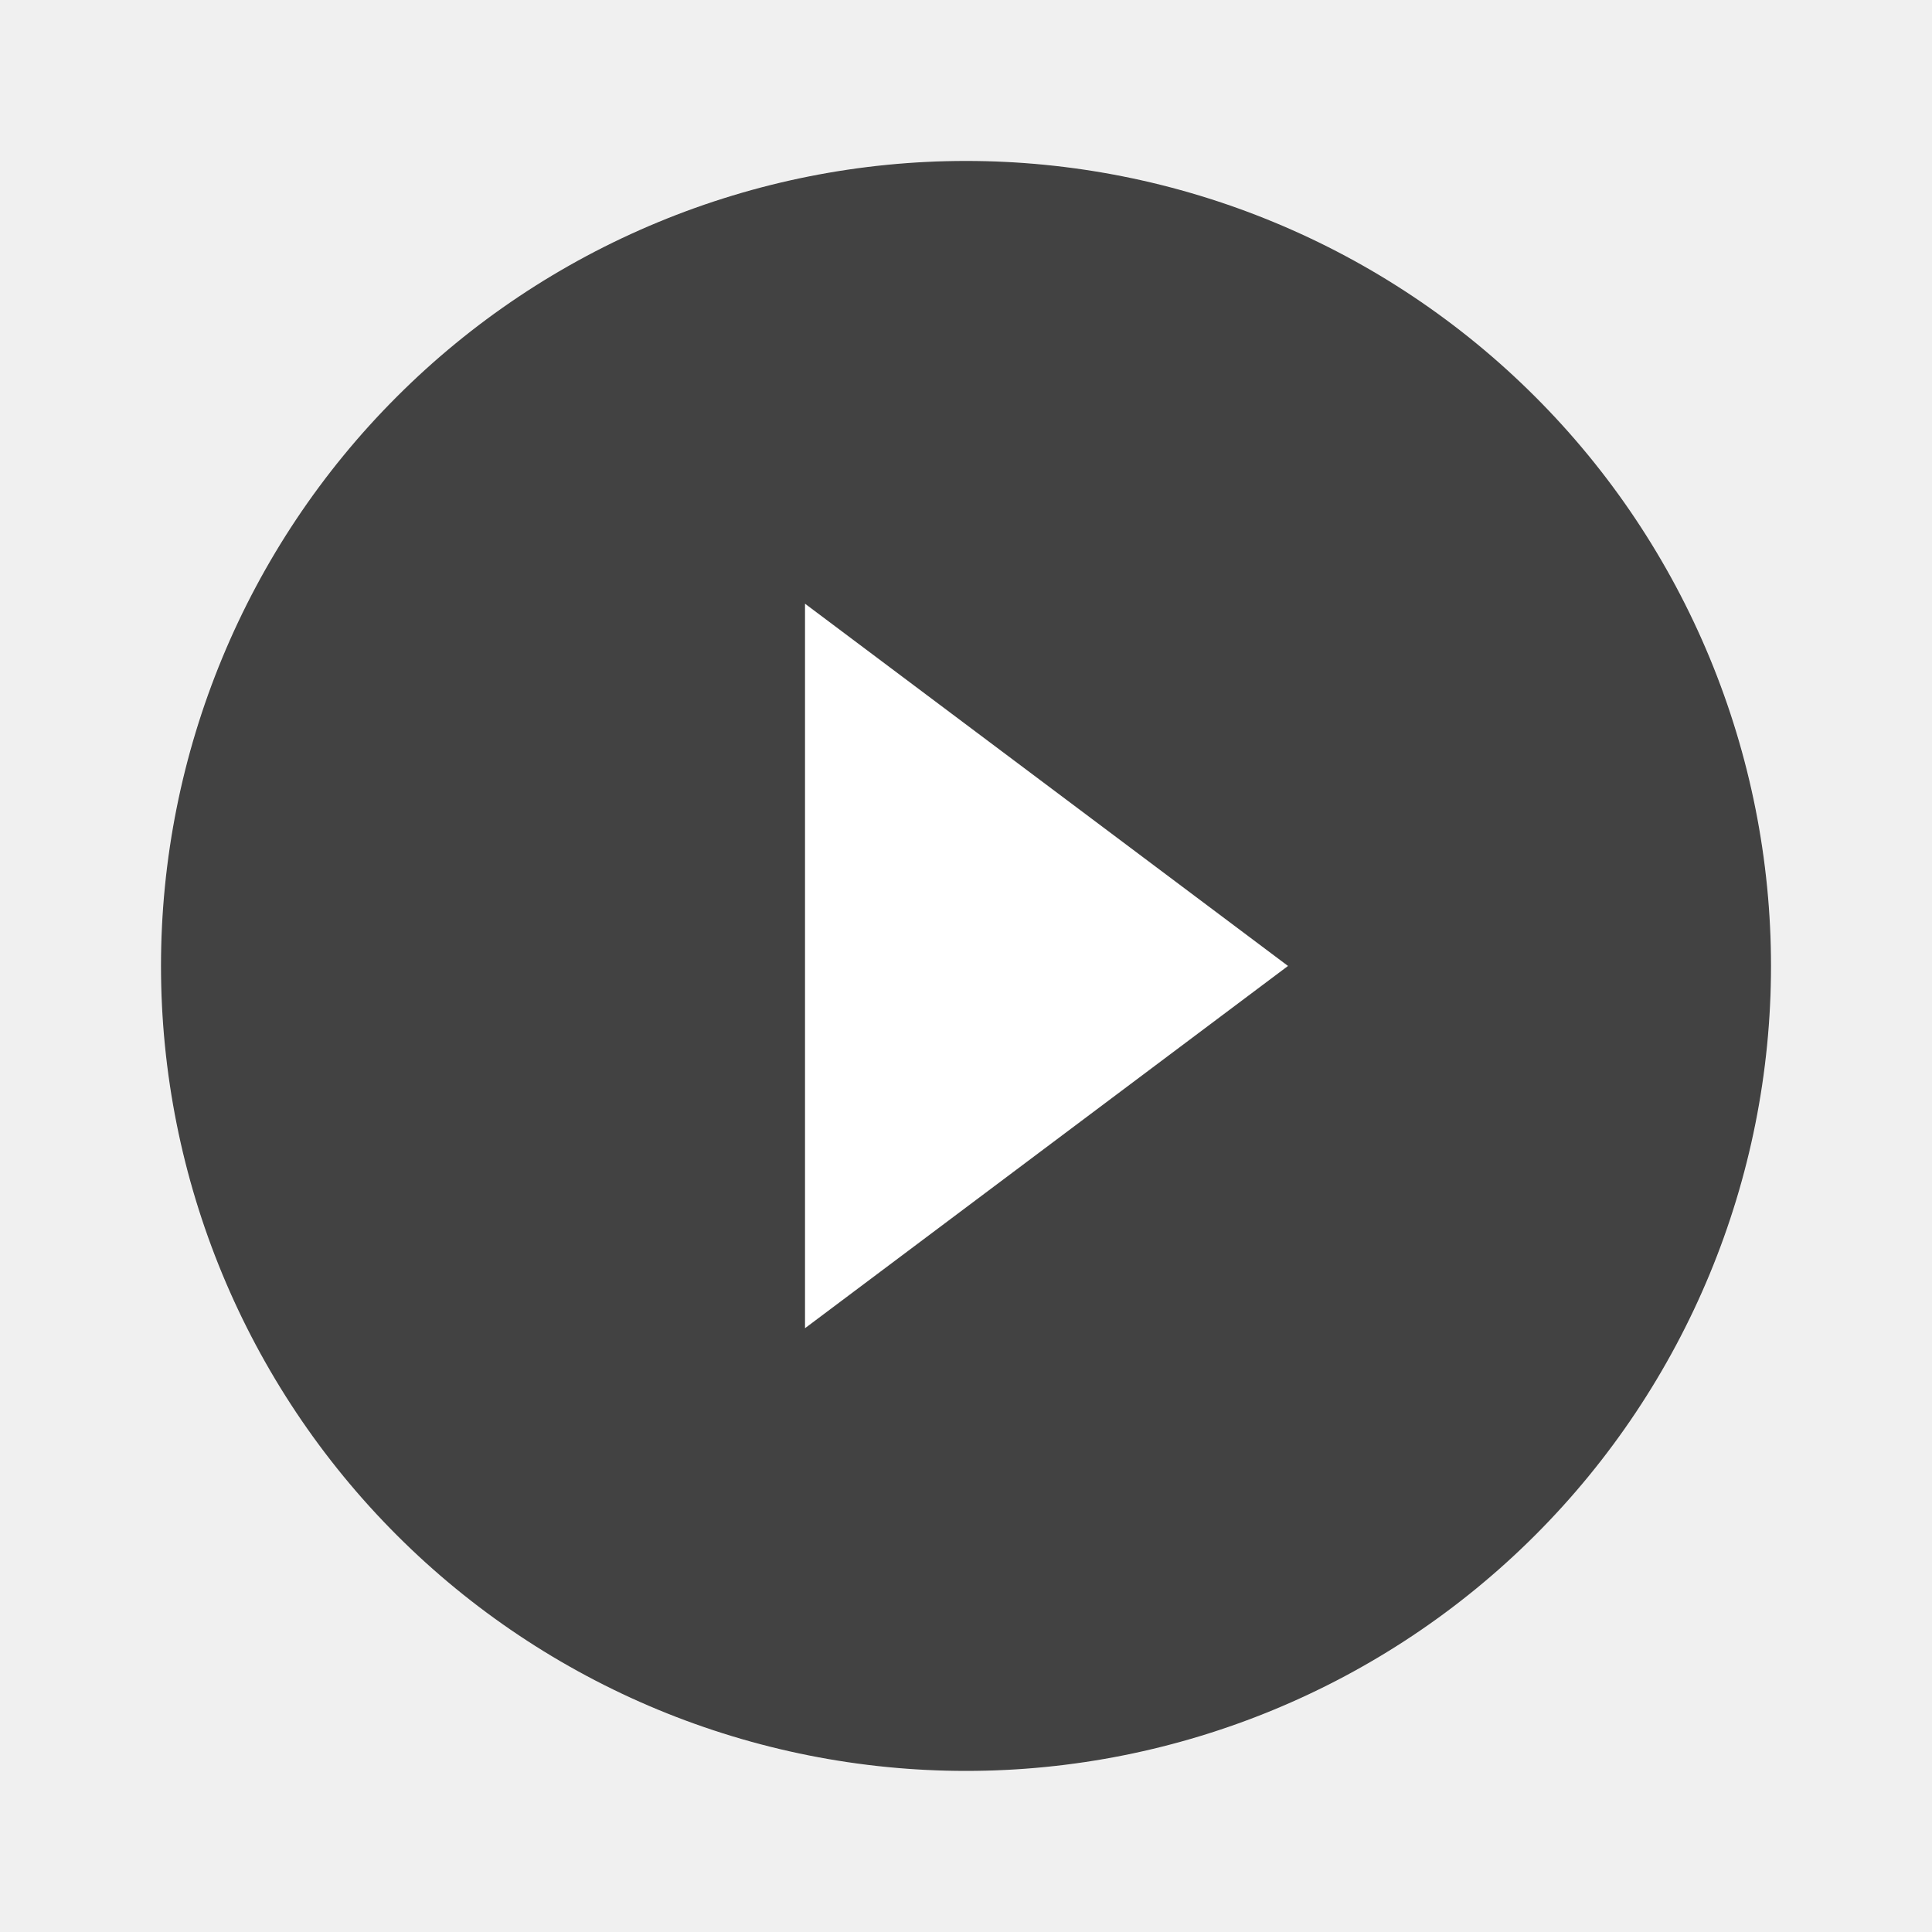
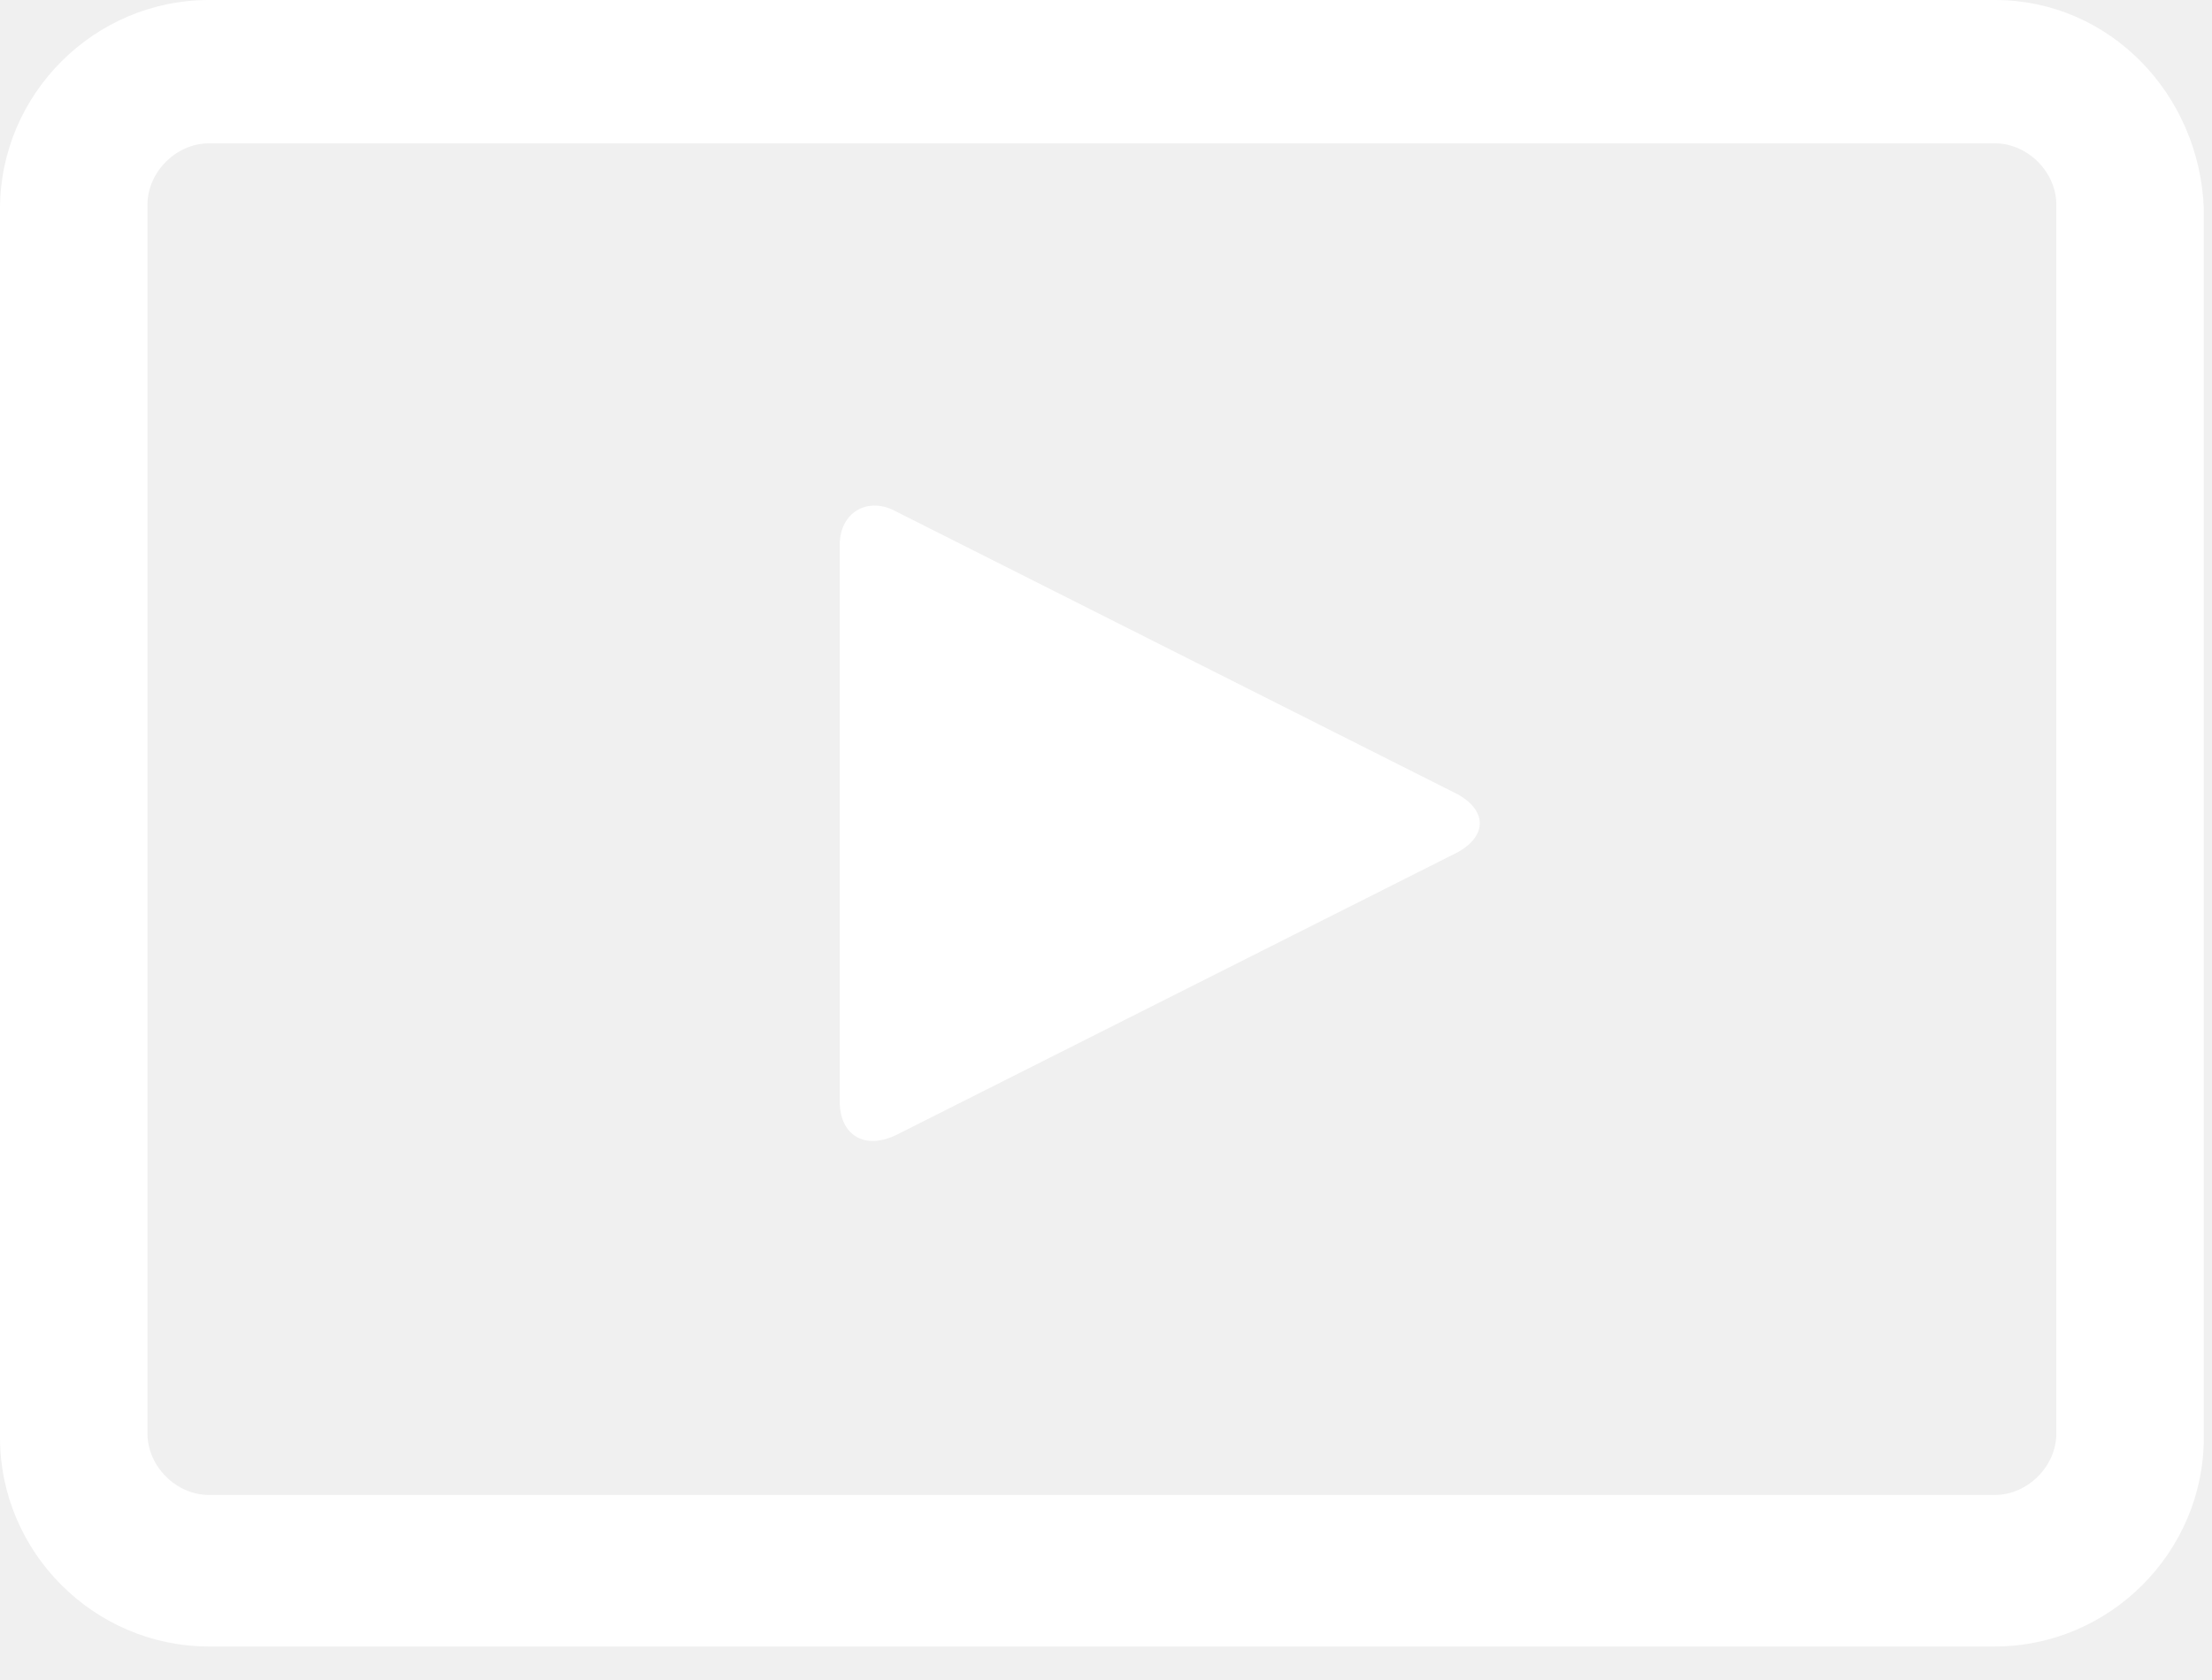
- <svg xmlns="http://www.w3.org/2000/svg" width="40" height="40" viewBox="0 0 40 40" fill="none">
-   <path d="M36.667 19.999C36.667 29.203 29.205 36.665 20 36.665C10.795 36.665 3.333 29.203 3.333 19.999C3.333 10.794 10.795 3.332 20 3.332C29.205 3.332 36.667 10.794 36.667 19.999Z" fill="white" />
-   <path d="M16.667 27.499V12.499L26.667 19.999L16.667 27.499ZM20 3.332C17.811 3.332 15.644 3.763 13.622 4.601C11.6 5.438 9.762 6.666 8.215 8.214C5.089 11.339 3.333 15.578 3.333 19.999C3.333 24.419 5.089 28.658 8.215 31.784C9.762 33.331 11.6 34.559 13.622 35.397C15.644 36.234 17.811 36.665 20 36.665C24.42 36.665 28.659 34.909 31.785 31.784C34.911 28.658 36.667 24.419 36.667 19.999C36.667 17.81 36.235 15.643 35.398 13.621C34.56 11.598 33.333 9.761 31.785 8.214C30.237 6.666 28.4 5.438 26.378 4.601C24.356 3.763 22.189 3.332 20 3.332Z" fill="#424242" />
+ <svg xmlns="http://www.w3.org/2000/svg" width="54" height="41" viewBox="0 0 54 41" fill="none">
+   <path d="M48.7 0H5.1C2.3 0 0 2.3 0 5.1V35.1C0 37.9 2.3 40.2 5.1 40.2H48.7C51.5 40.2 53.8 37.9 53.8 35.1V5.1C53.7 2.3 51.5 0 48.7 0ZM50.2 35C50.2 35.8 49.5 36.5 48.7 36.5H5.1C4.3 36.5 3.6 35.8 3.6 35V5C3.6 4.2 4.3 3.5 5.1 3.5H48.7C49.5 3.5 50.2 4.2 50.2 5V35Z" fill="white" />
+   <path d="M35.6 19.401L21.9 12.501C21.2 12.101 20.5 12.501 20.5 13.301V26.901C20.5 27.701 21.1 28.101 21.9 27.701L35.6 20.801C36.3 20.401 36.3 19.801 35.6 19.401Z" fill="white" />
</svg>
